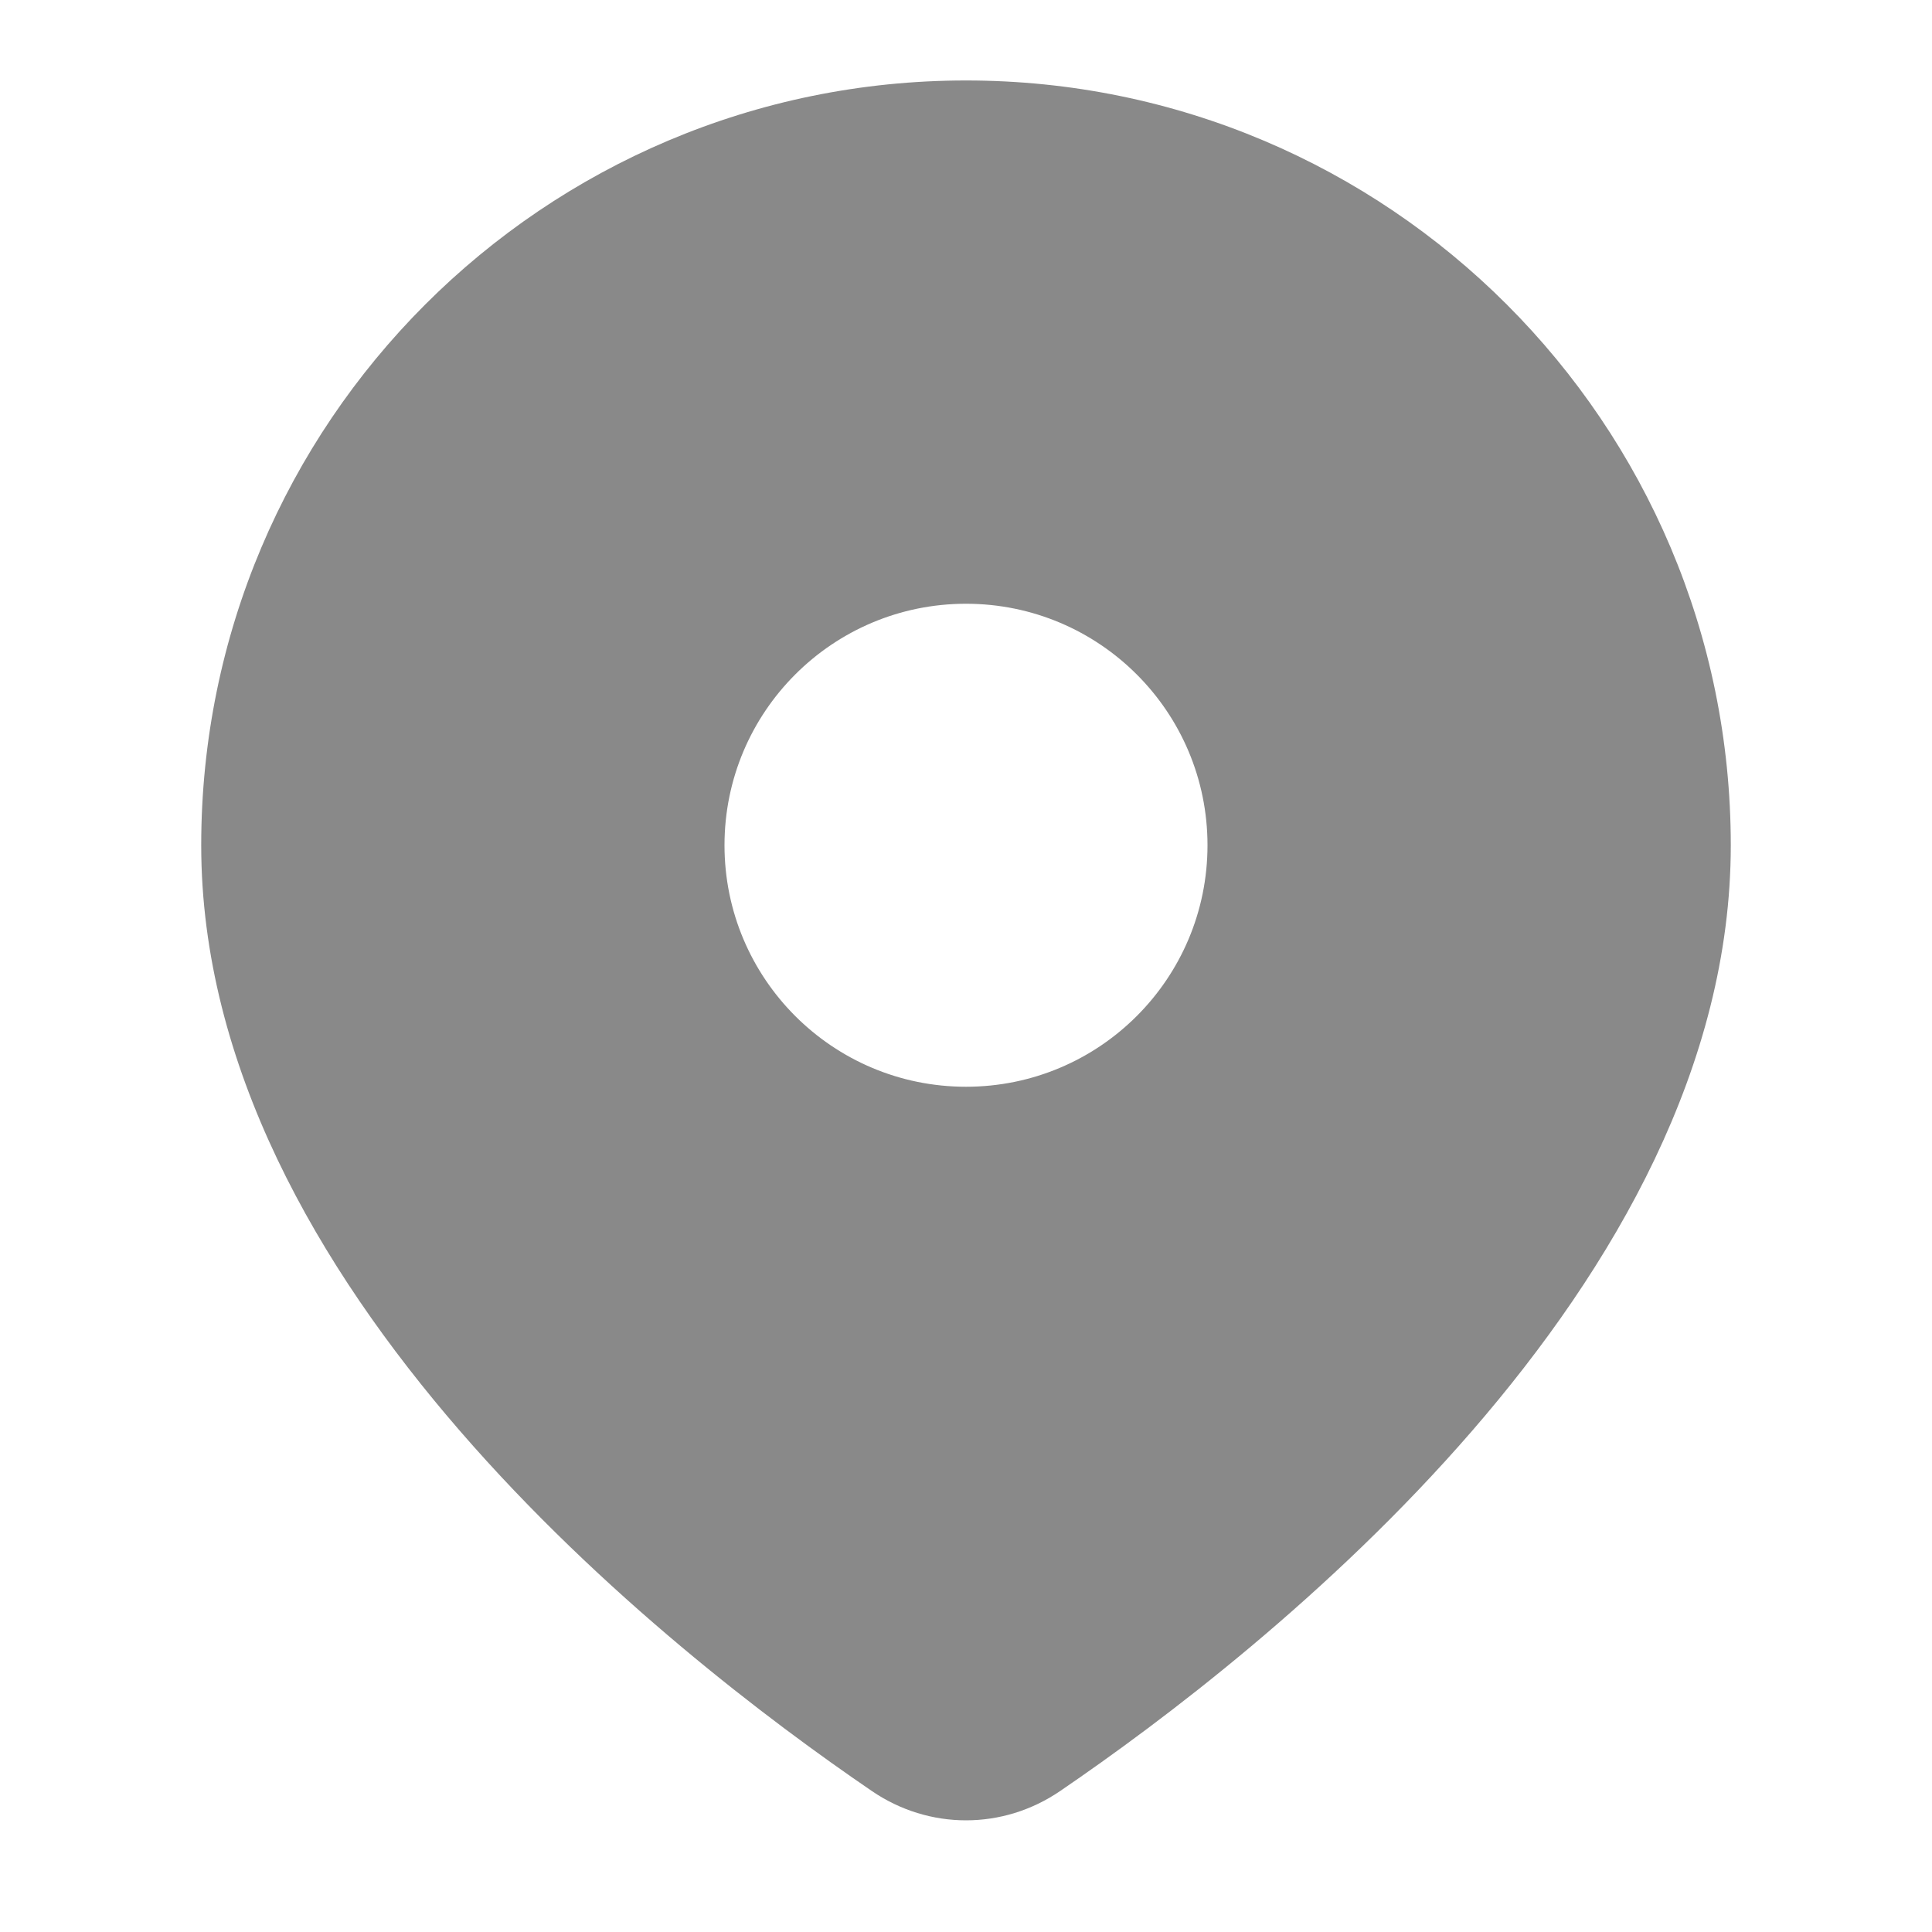
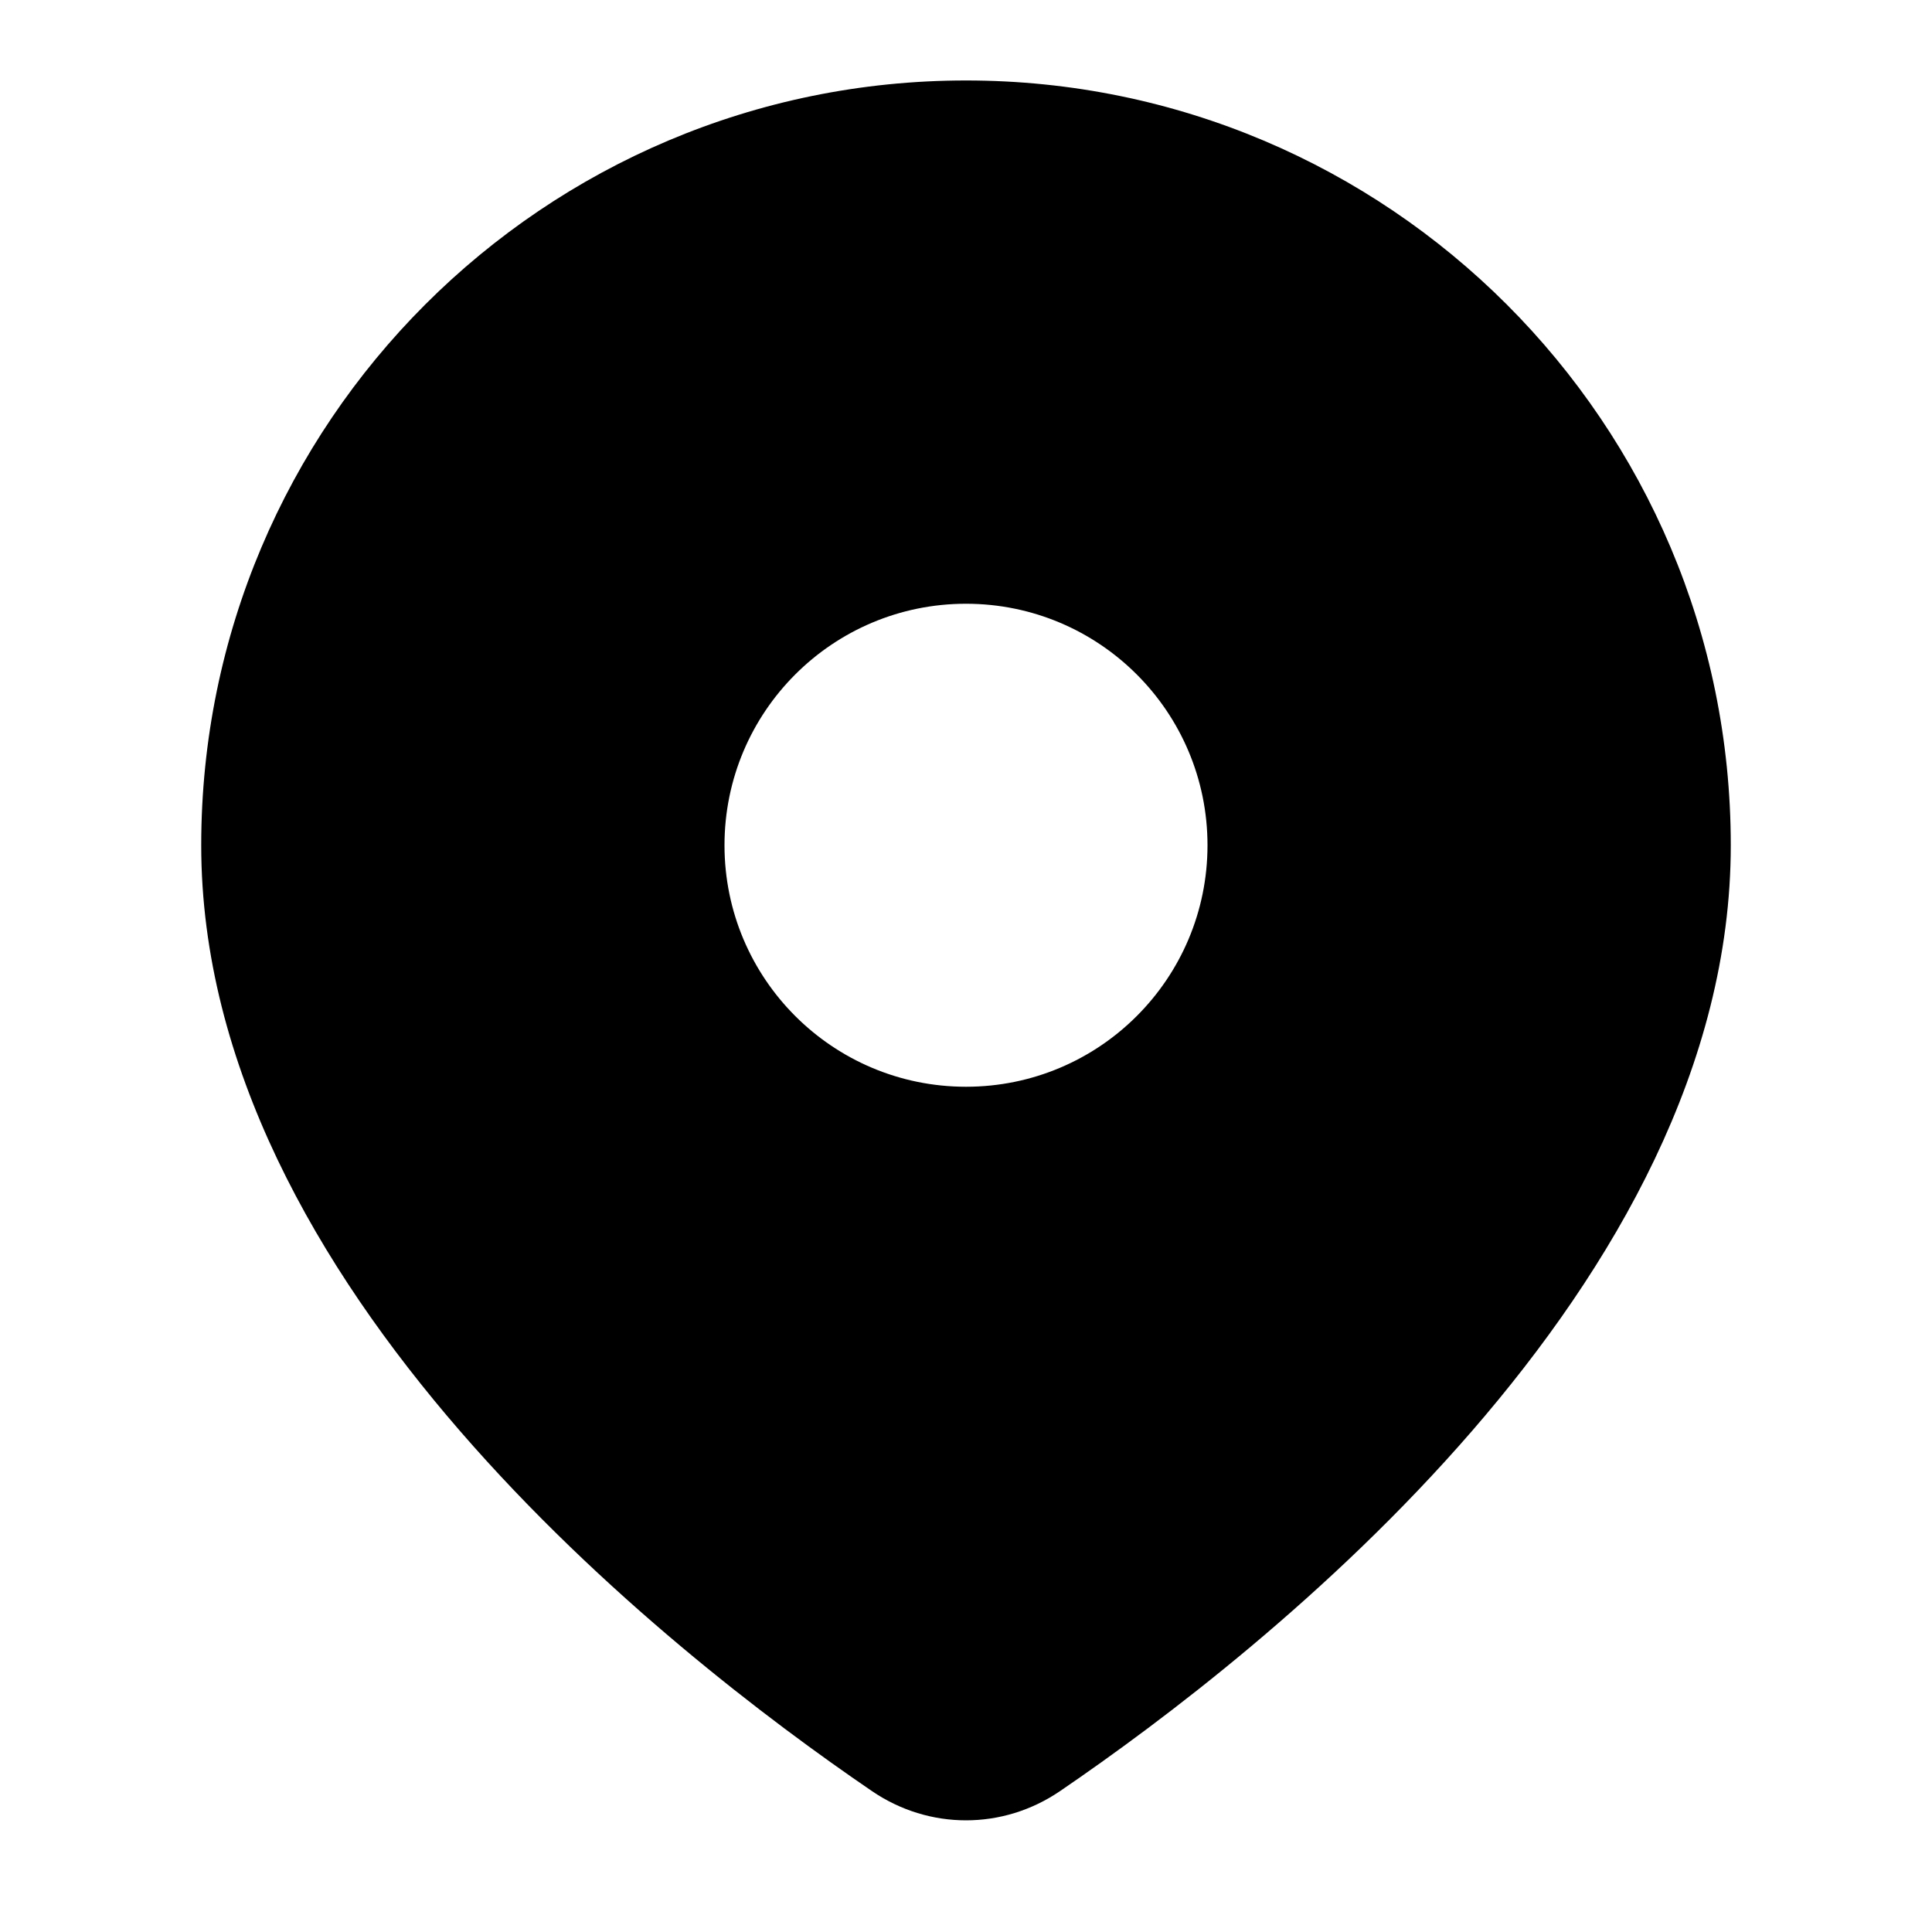
<svg xmlns="http://www.w3.org/2000/svg" width="20" height="20" viewBox="0 0 20 20" fill="none">
-   <path fill-rule="evenodd" clip-rule="evenodd" d="M10.974 18.541C13.09 17.098 17.917 13.305 17.917 8.75C17.917 4.378 14.372 0.833 10 0.833C5.628 0.833 2.083 4.378 2.083 8.75C2.083 13.305 6.91 17.098 9.026 18.541C9.618 18.945 10.382 18.945 10.974 18.541ZM10 11.25C11.381 11.25 12.5 10.131 12.5 8.75C12.5 7.369 11.381 6.25 10 6.25C8.619 6.25 7.5 7.369 7.5 8.75C7.5 10.131 8.619 11.25 10 11.25Z" fill="#898989" />
+   <path fill-rule="evenodd" clip-rule="evenodd" d="M10.974 18.541C13.09 17.098 17.917 13.305 17.917 8.75C17.917 4.378 14.372 0.833 10 0.833C5.628 0.833 2.083 4.378 2.083 8.75C2.083 13.305 6.91 17.098 9.026 18.541C9.618 18.945 10.382 18.945 10.974 18.541ZM10 11.25C11.381 11.25 12.5 10.131 12.5 8.75C12.5 7.369 11.381 6.25 10 6.25C8.619 6.25 7.5 7.369 7.5 8.75C7.5 10.131 8.619 11.25 10 11.25Z" fill="currentColor" />
</svg>
